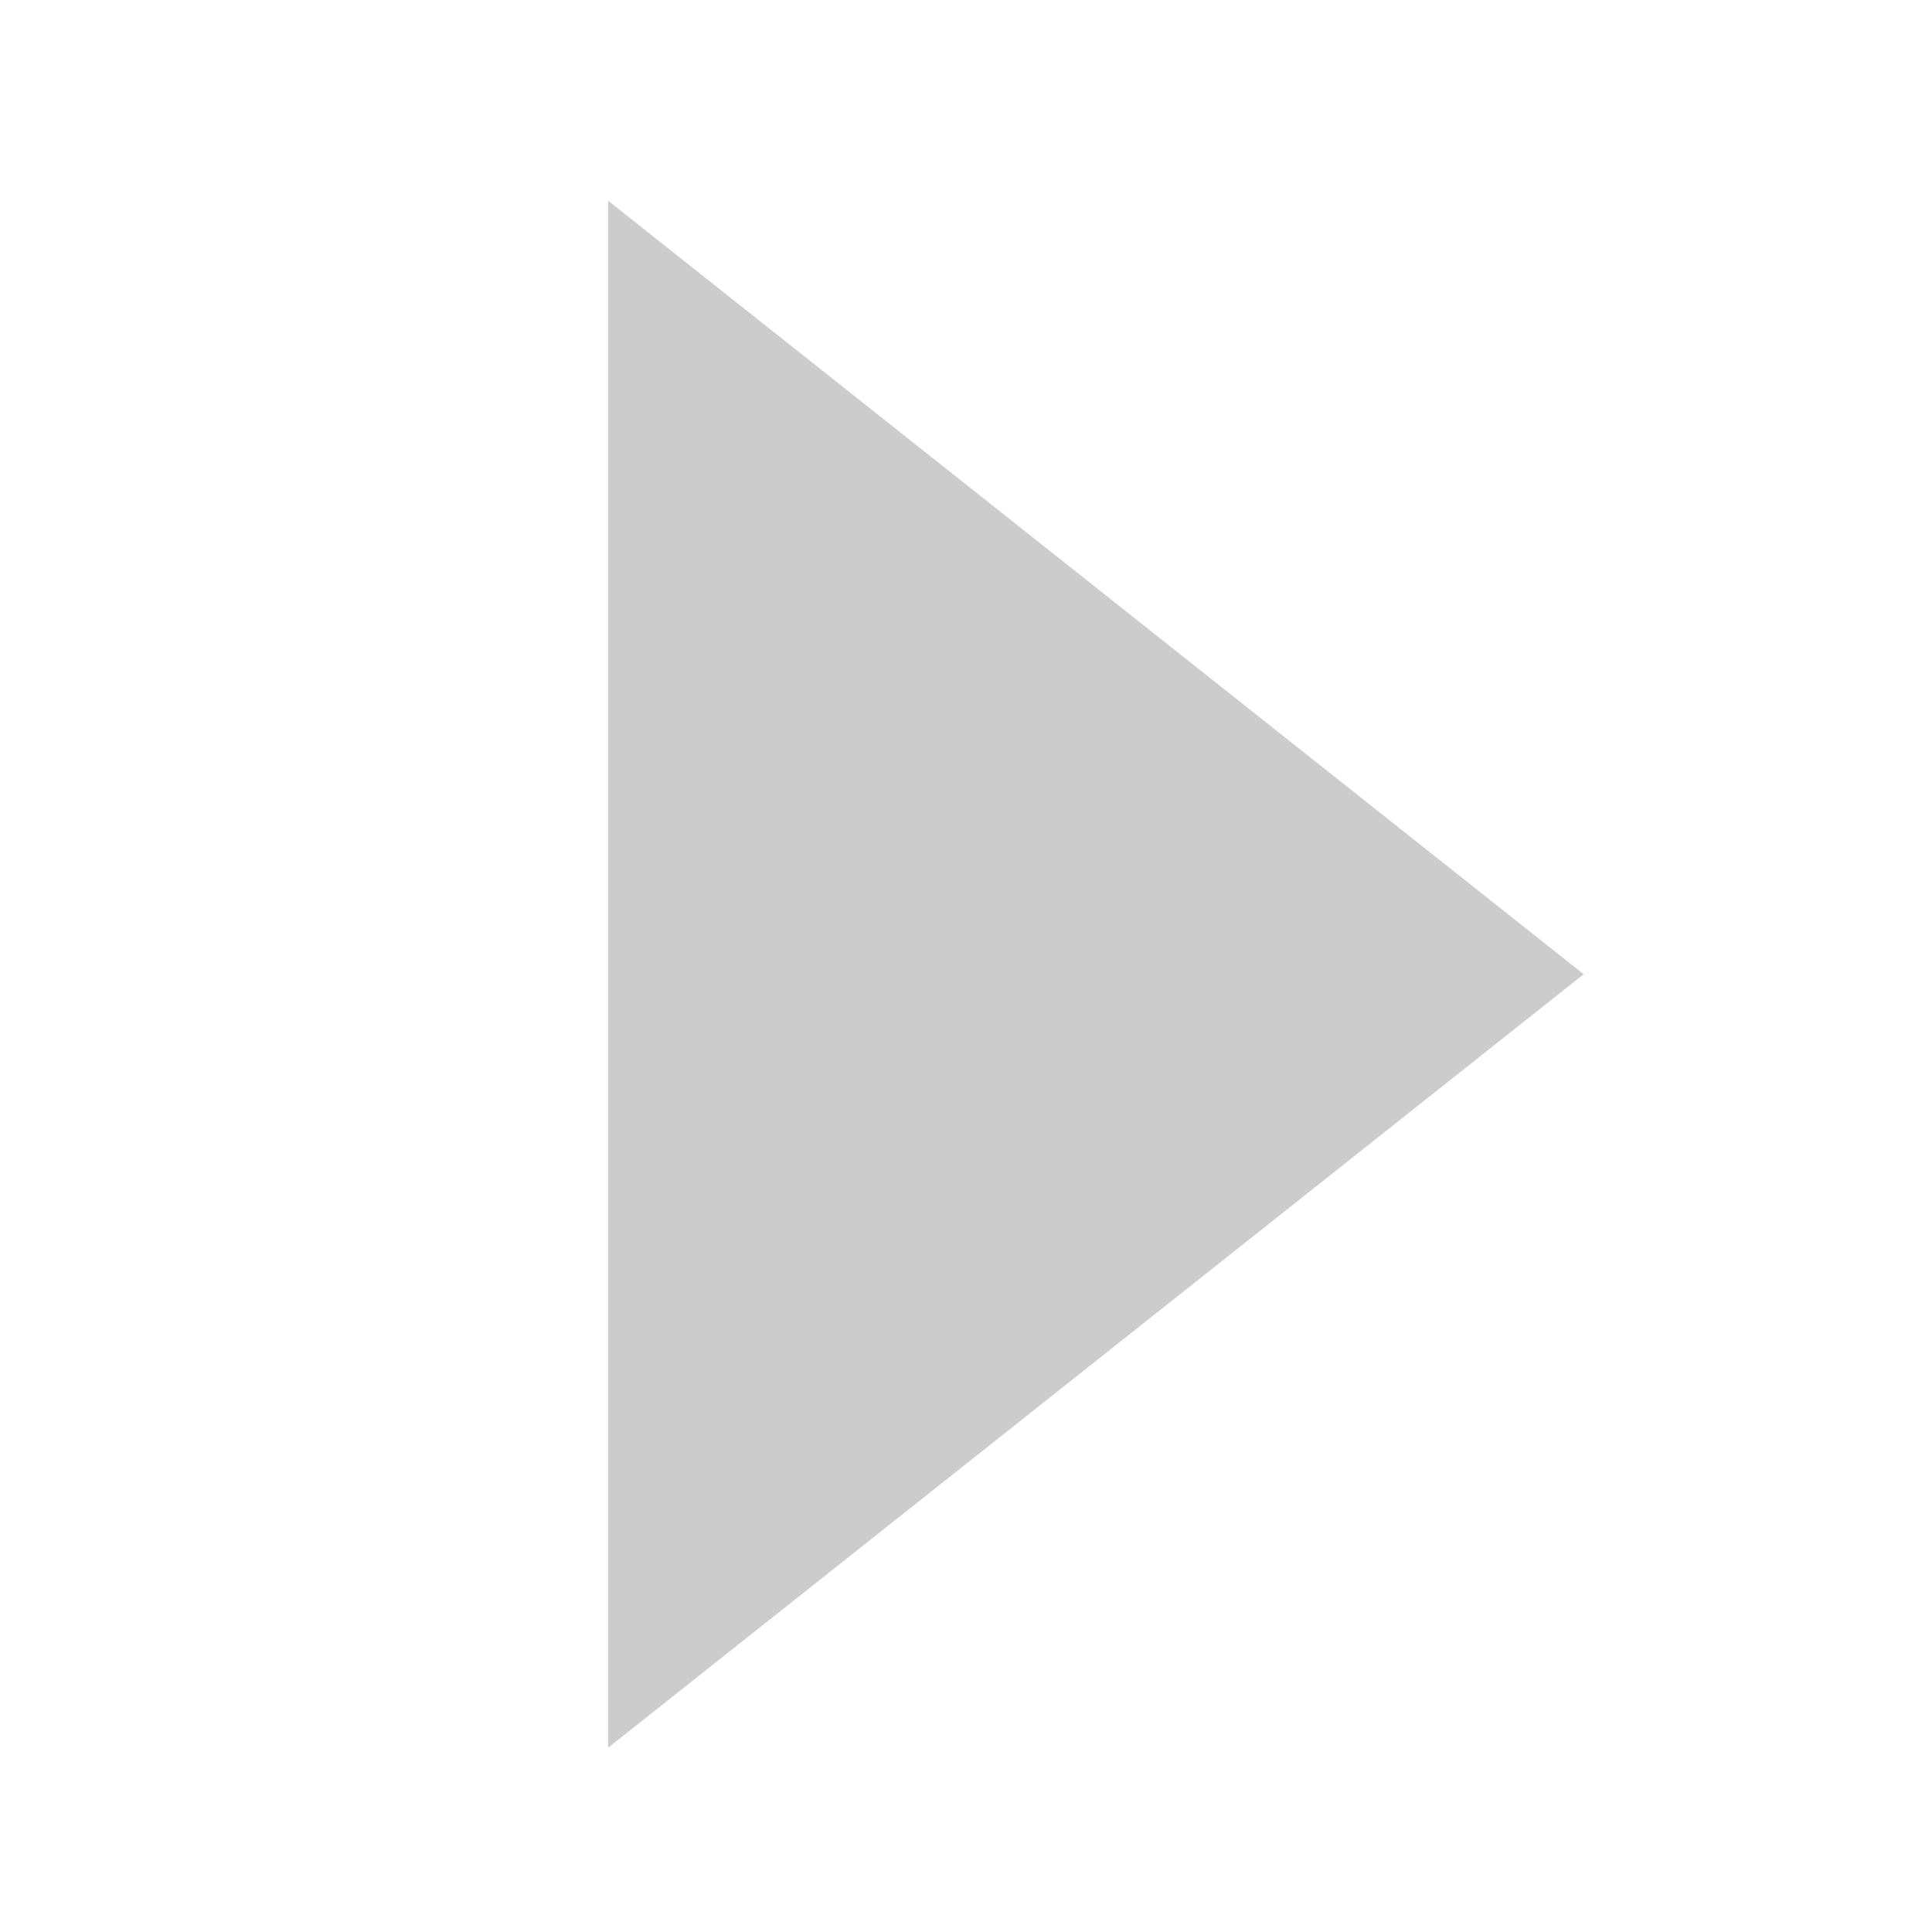
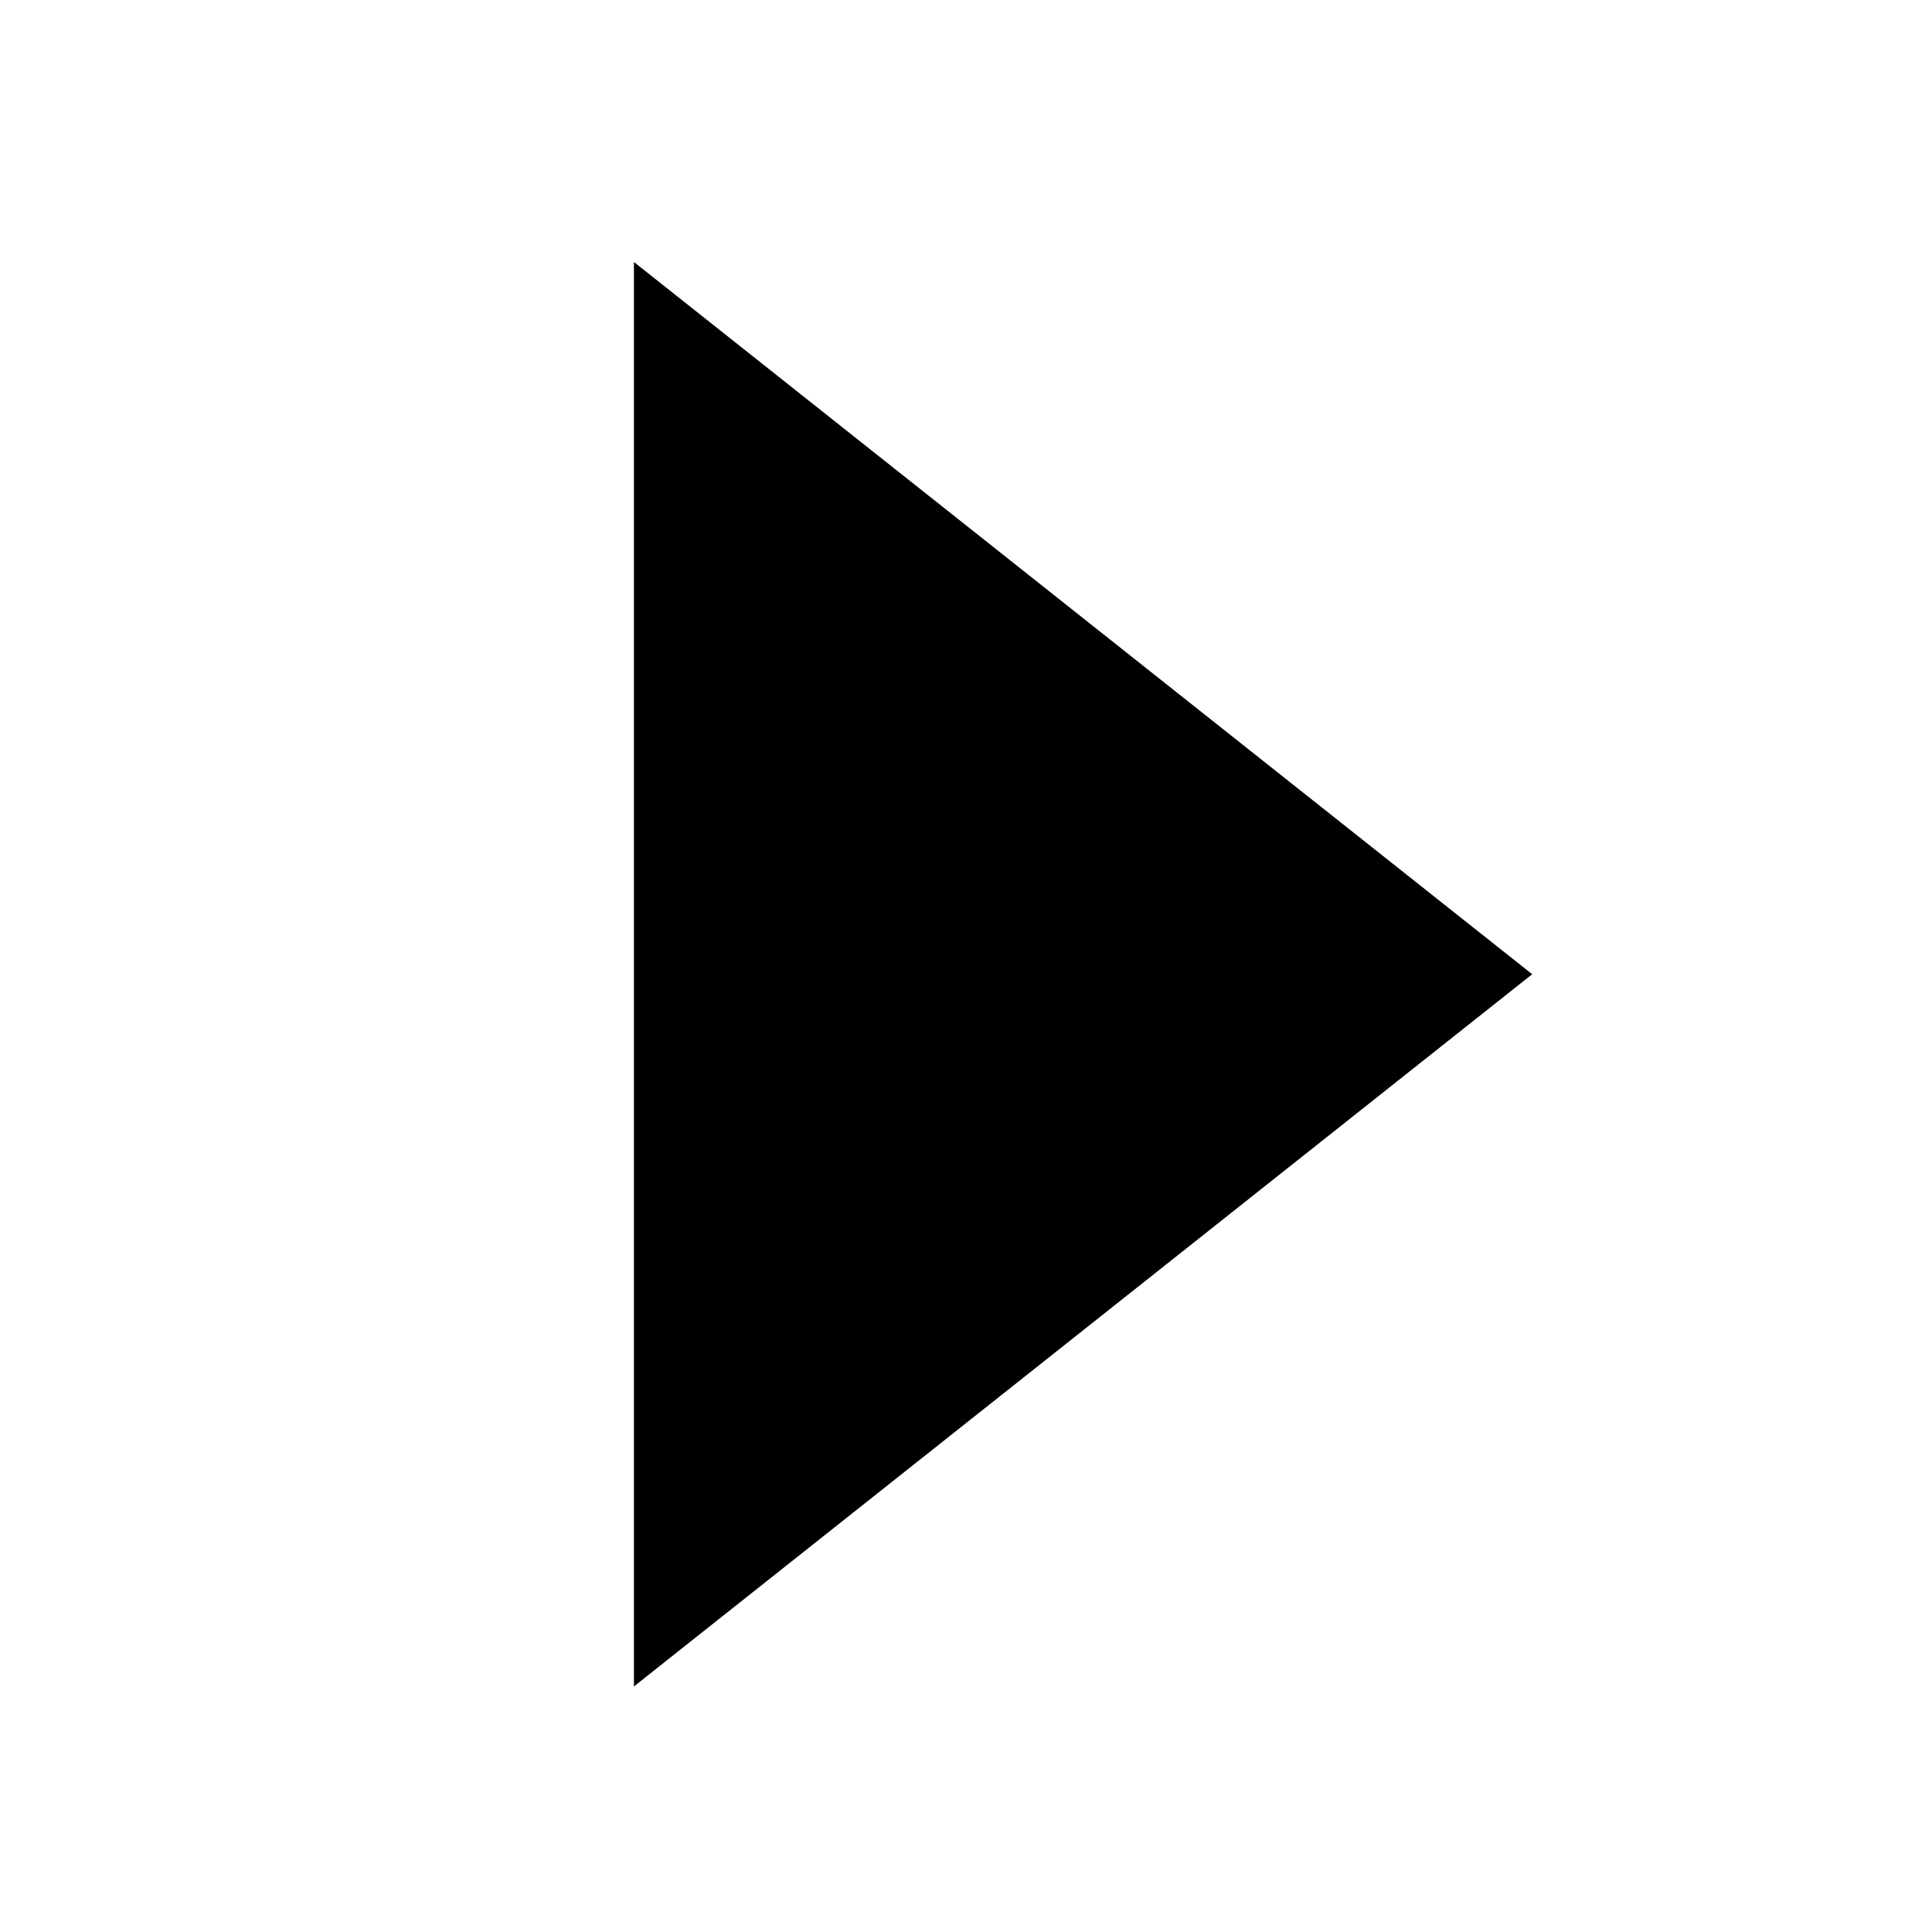
<svg xmlns="http://www.w3.org/2000/svg" width="16" height="16" id="svg2" version="1.1">
  <defs id="defs4" />
  <g id="layer1" transform="translate(0,-1036.362)">
-     <path style="fill:#cccccc;fill-opacity:1;stroke:#cccccc;stroke-width:0.43;stroke-linecap:round;stroke-linejoin:miter;stroke-miterlimit:4;stroke-opacity:1;stroke-dasharray:none;display:inline" id="path18028" d="M 88.83,340 80.17,340 84.5,332.5 z" transform="matrix(0,1.362171,-0.9918625,0,342.4832,929.3267)" />
+     <path style="fill:#%MENU_FG%;fill-opacity:1;stroke:#%MENU_FG%;stroke-width:0.43;stroke-linecap:round;stroke-linejoin:miter;stroke-miterlimit:4;stroke-opacity:1;stroke-dasharray:none;display:inline" id="path18028" d="M 88.83,340 80.17,340 84.5,332.5 z" transform="matrix(0,1.362171,-0.9918625,0,342.4832,929.3267)" />
  </g>
</svg>
